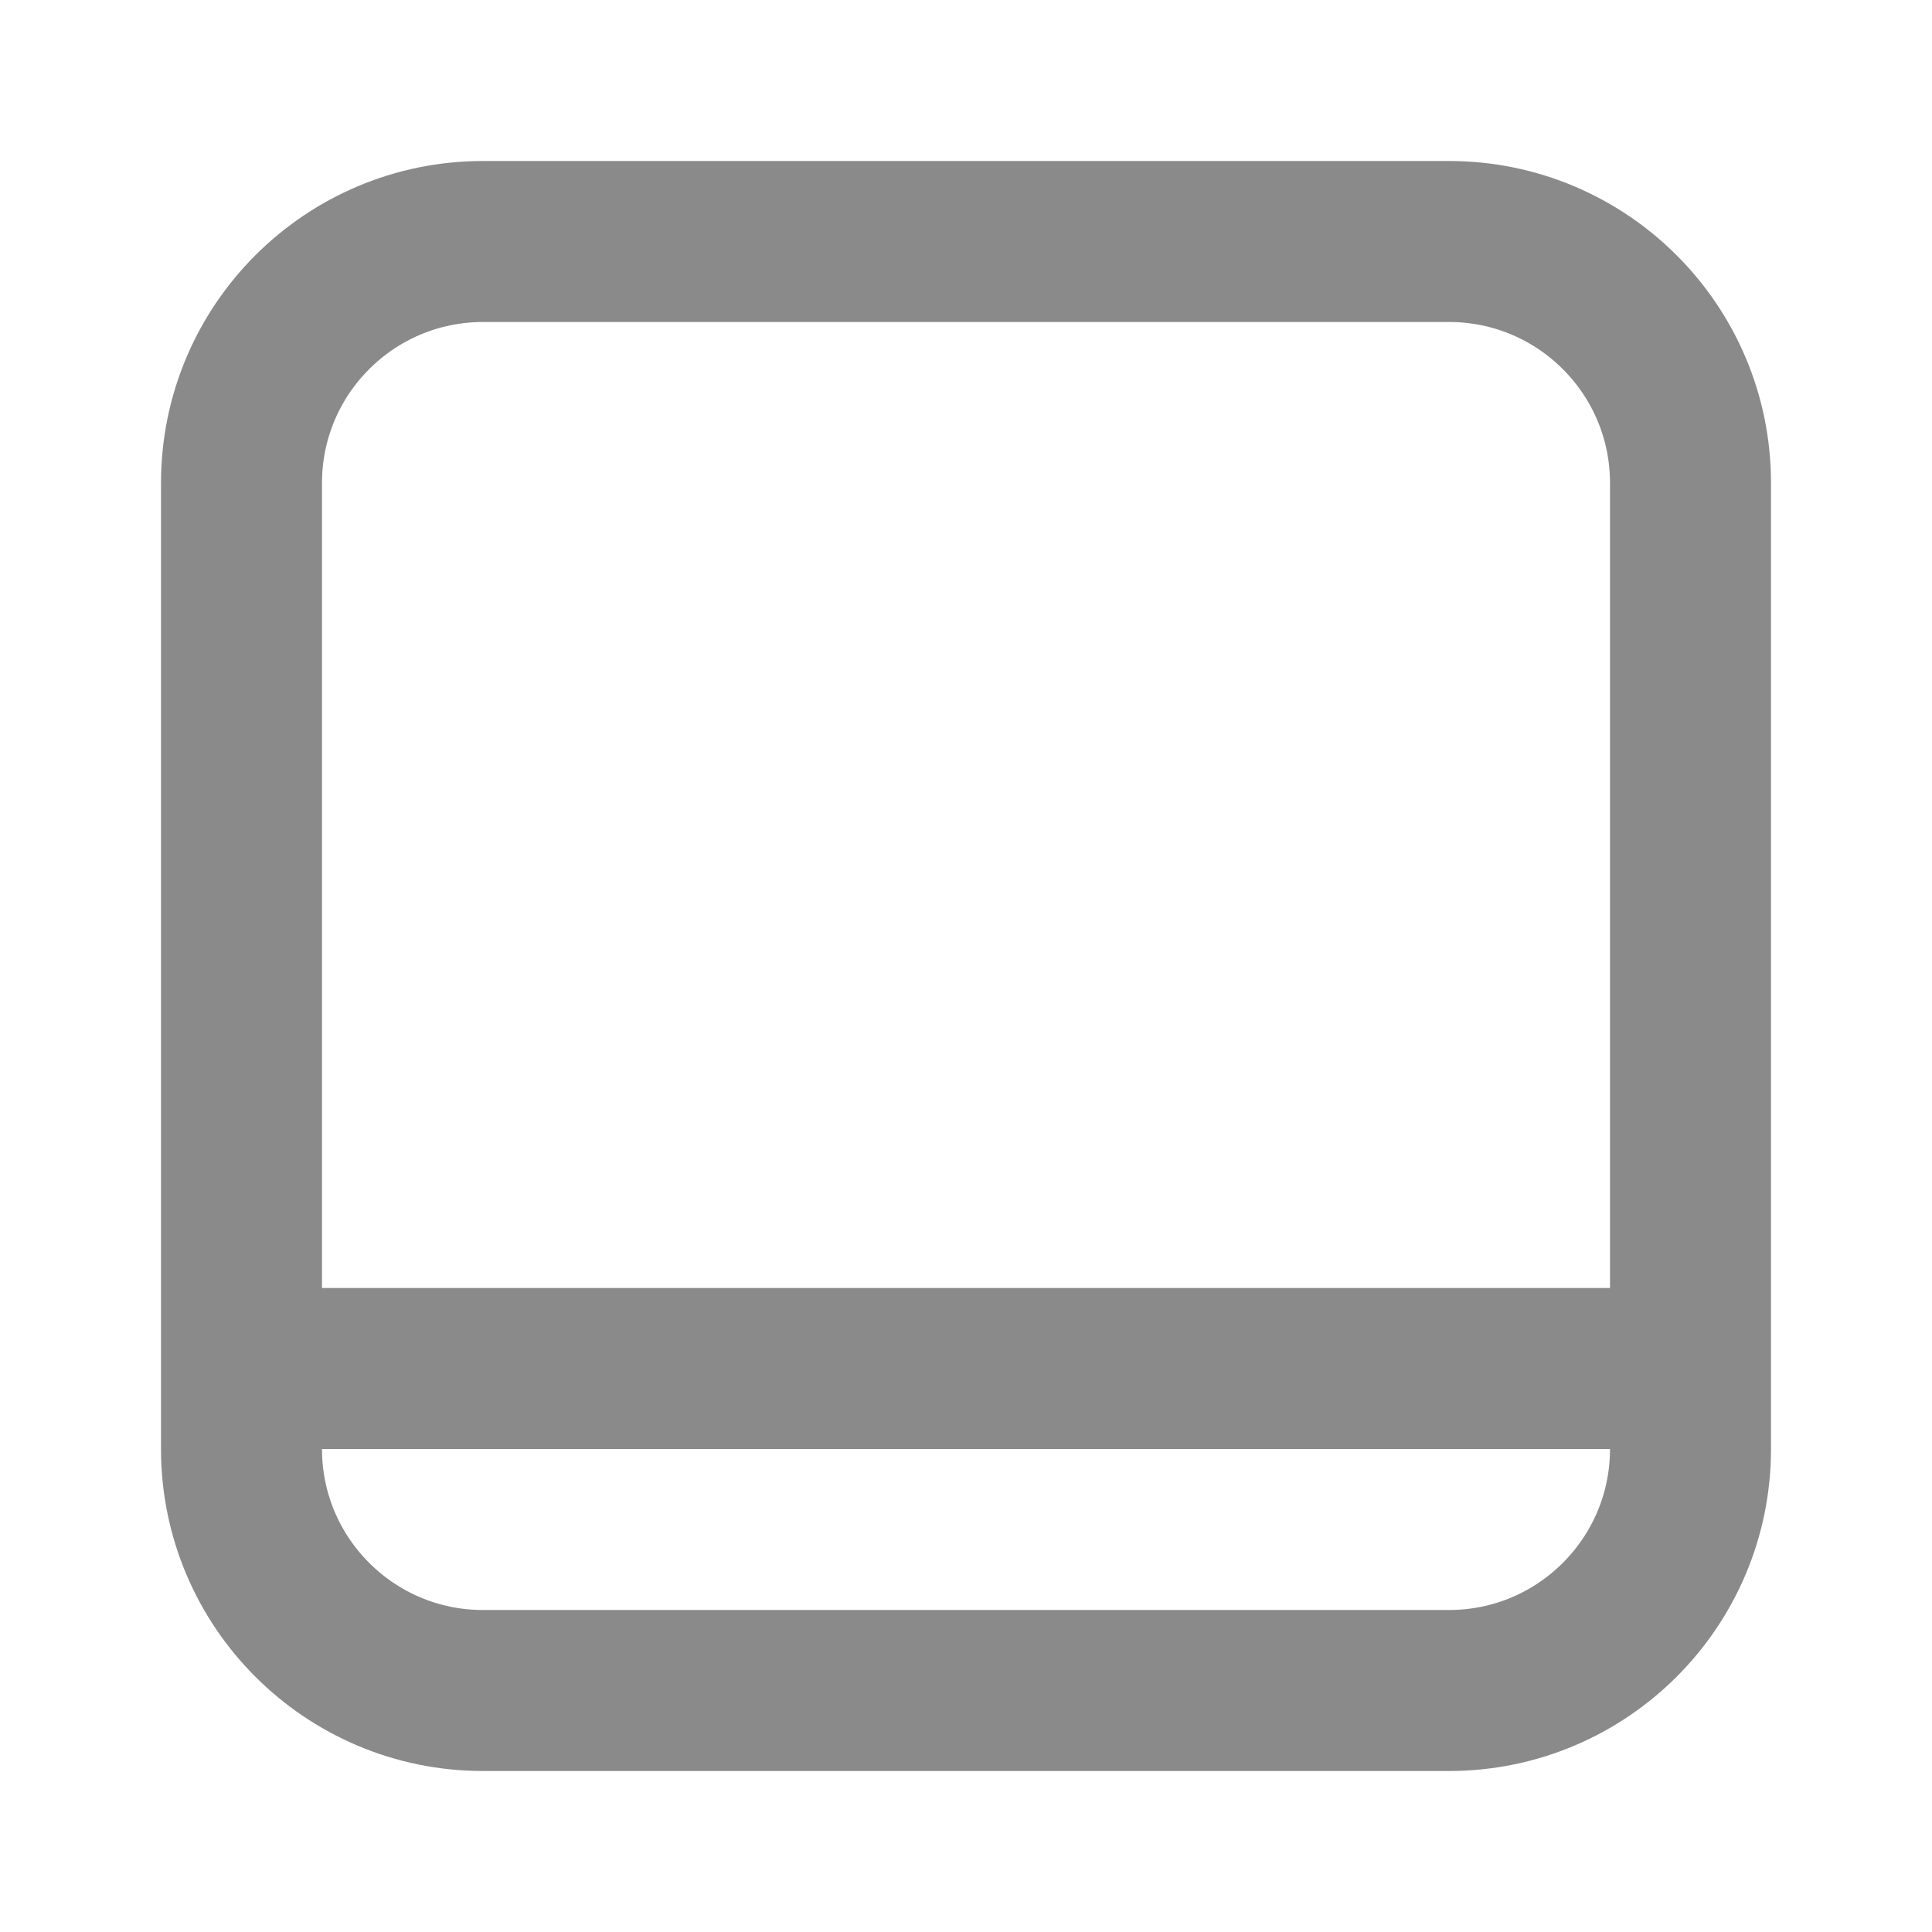
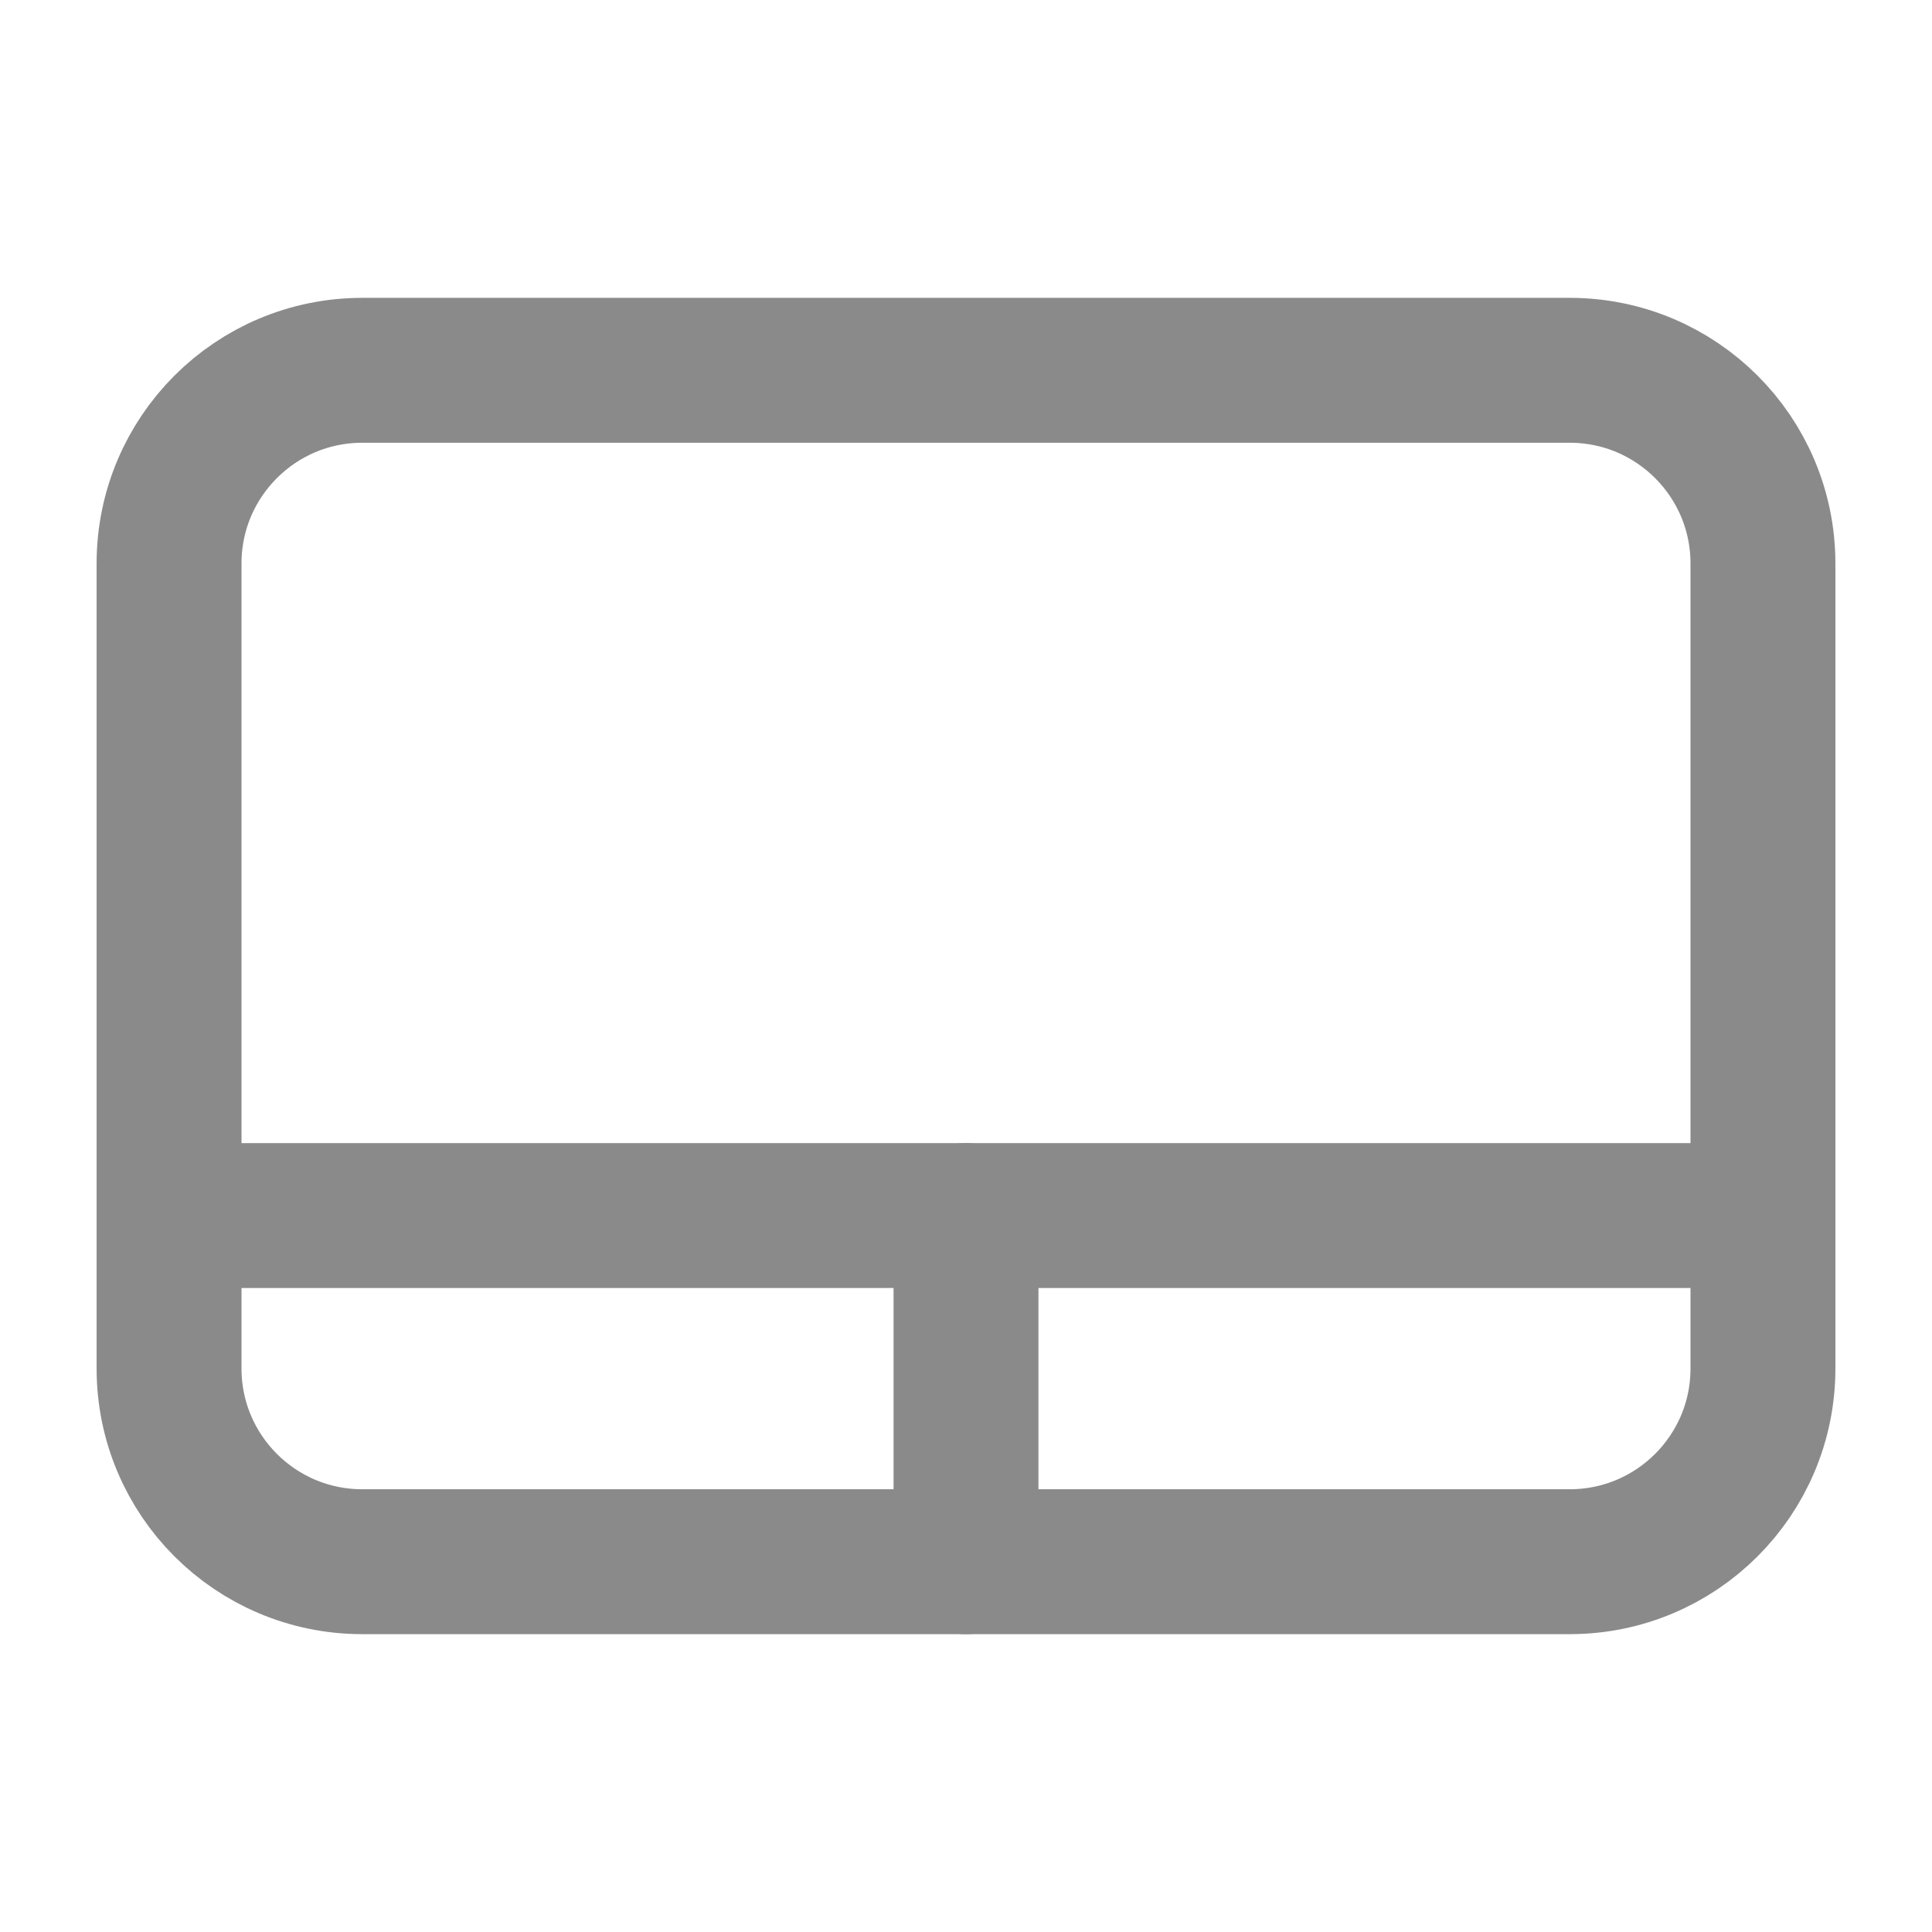
<svg xmlns="http://www.w3.org/2000/svg" width="24" height="24" viewBox="0 0 24 24">
-   <rect x="3" y="3" width="18" height="18" rx="3" ry="3" fill="none" stroke="#8a8a8a" stroke-width="2" />
-   <line x1="3" y1="17" x2="21" y2="17" stroke="#8a8a8a" stroke-width="2" />
+   <g fill="none" stroke="#8a8a8a" stroke-width="1.8" stroke-linejoin="round" stroke-linecap="round">
+     <rect x="2.1" y="4.6" width="19.8" height="14.8" rx="2.4" />
+     <line x1="2.1" y1="15.1" x2="21.9" y2="15.1" />
+     <line x1="12" y1="15.1" x2="12" y2="19.4" />
+   </g>
</svg>
